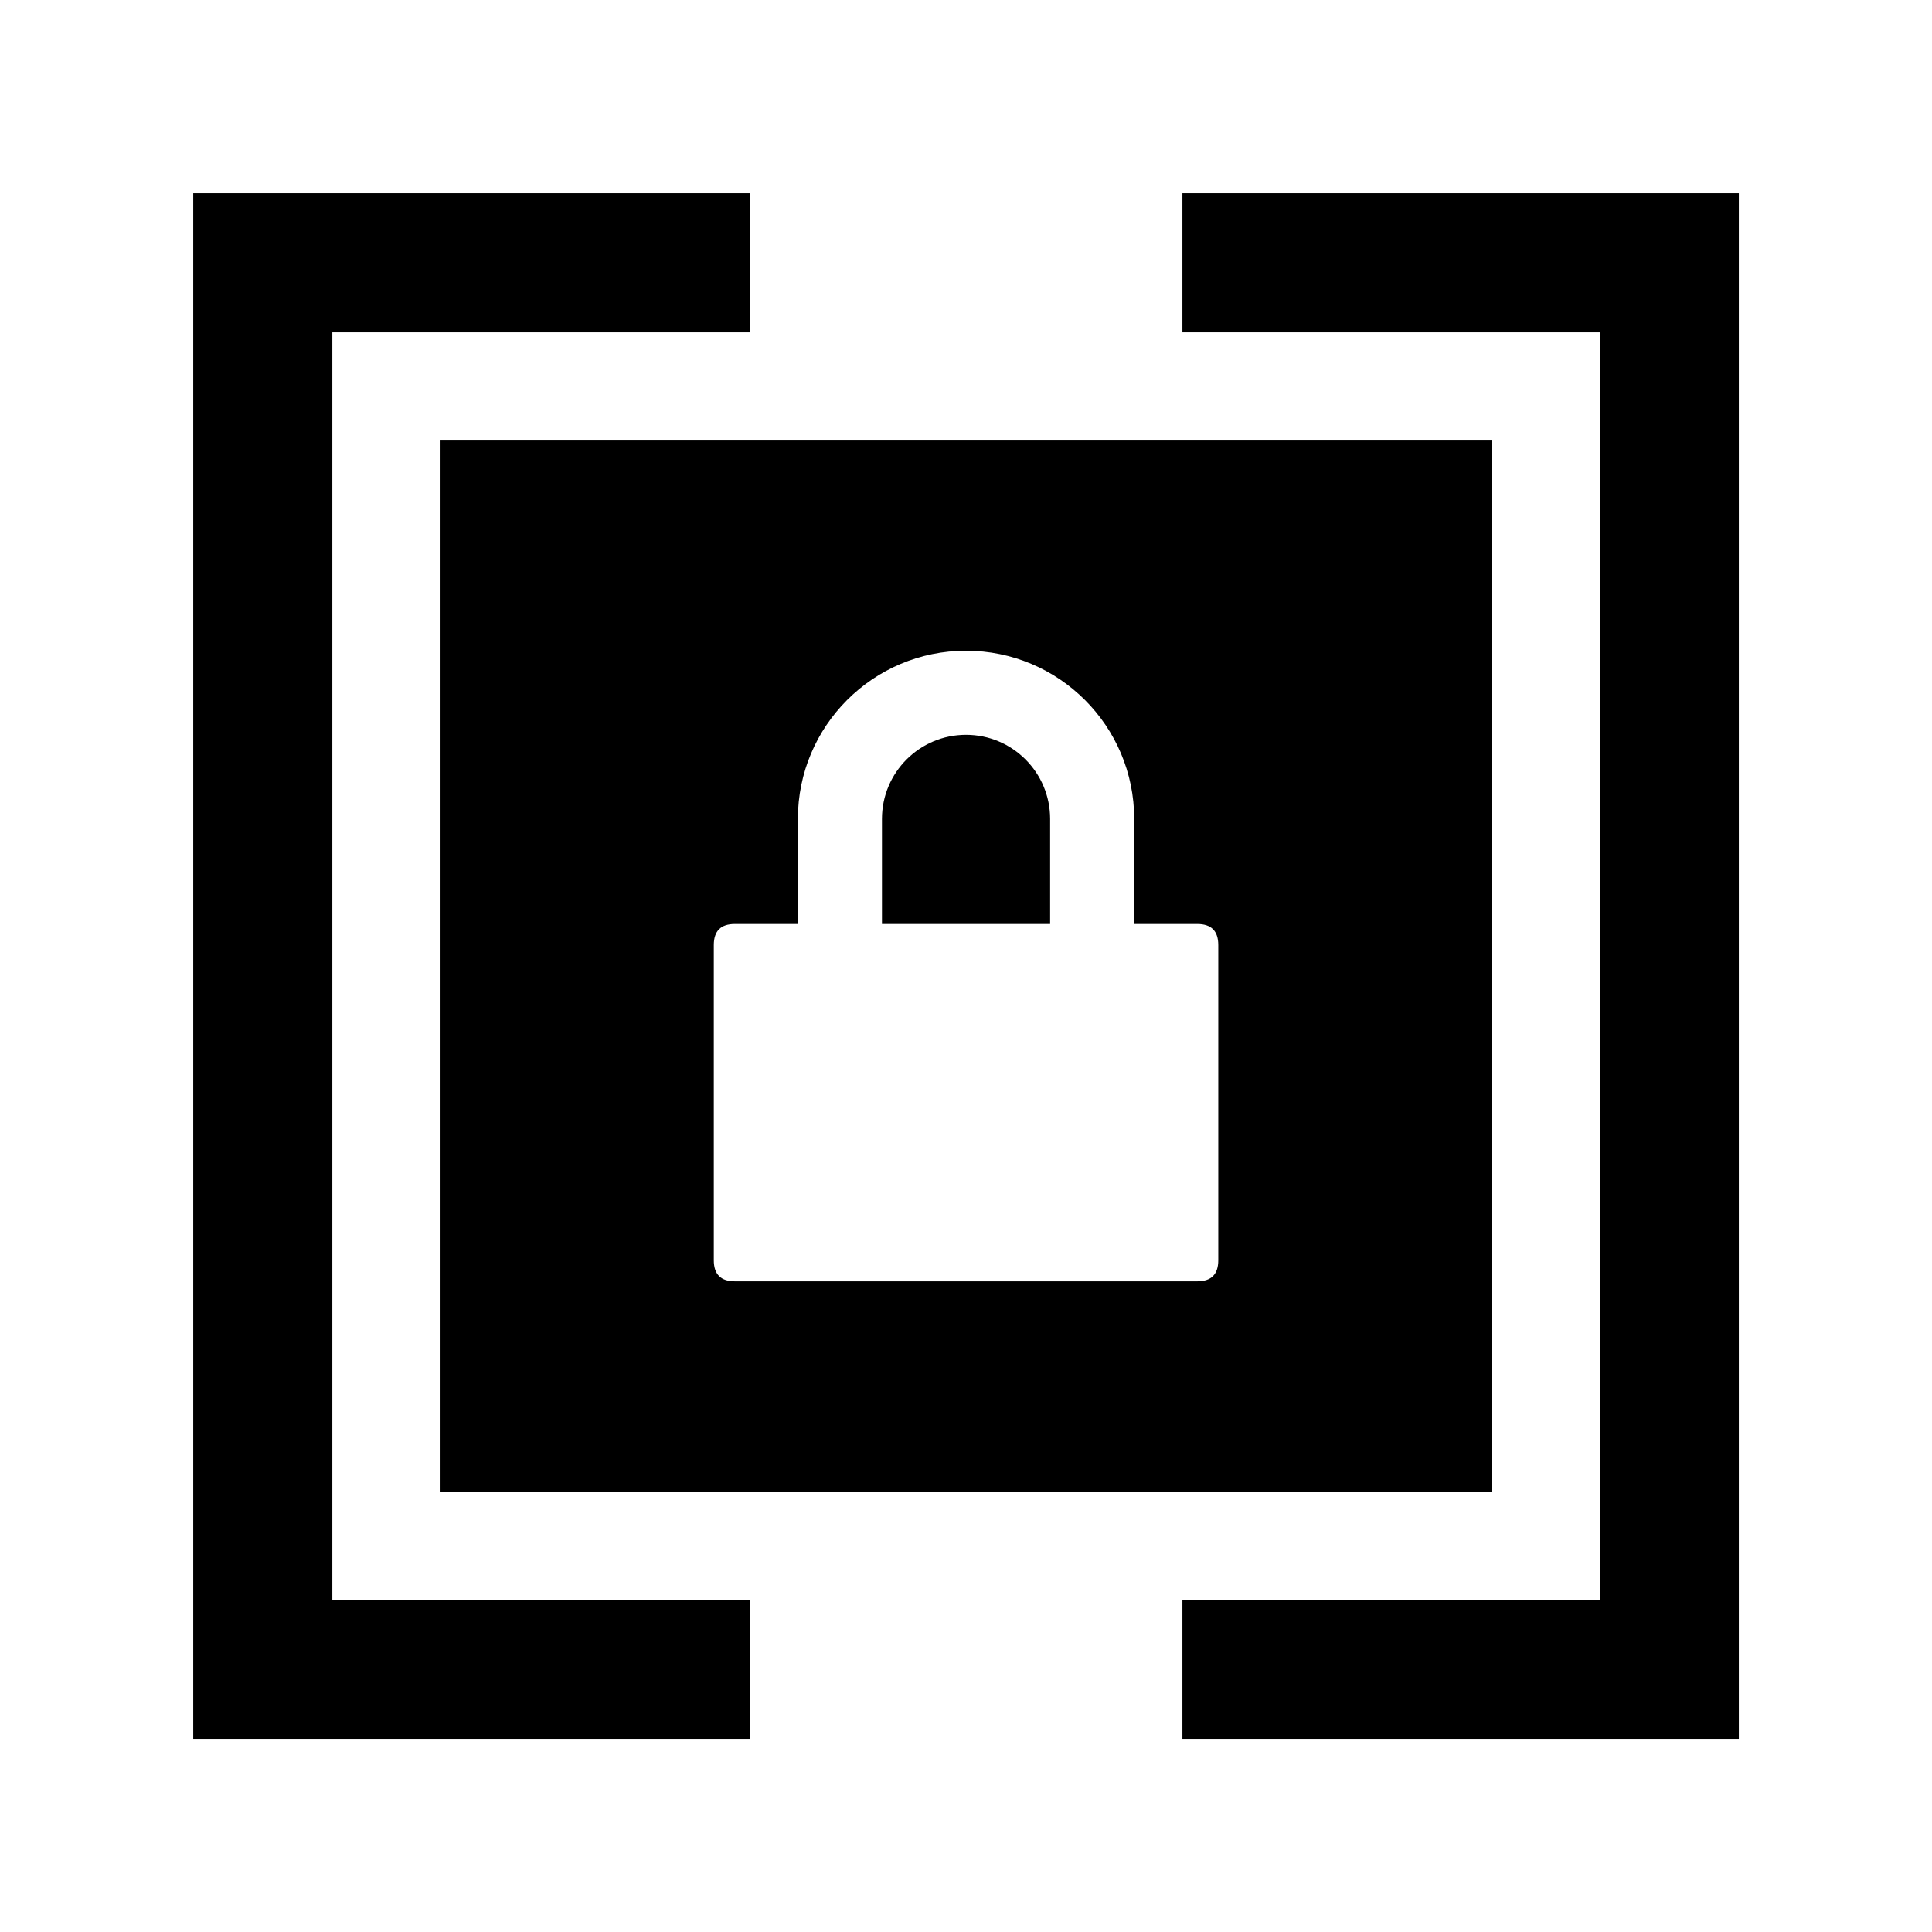
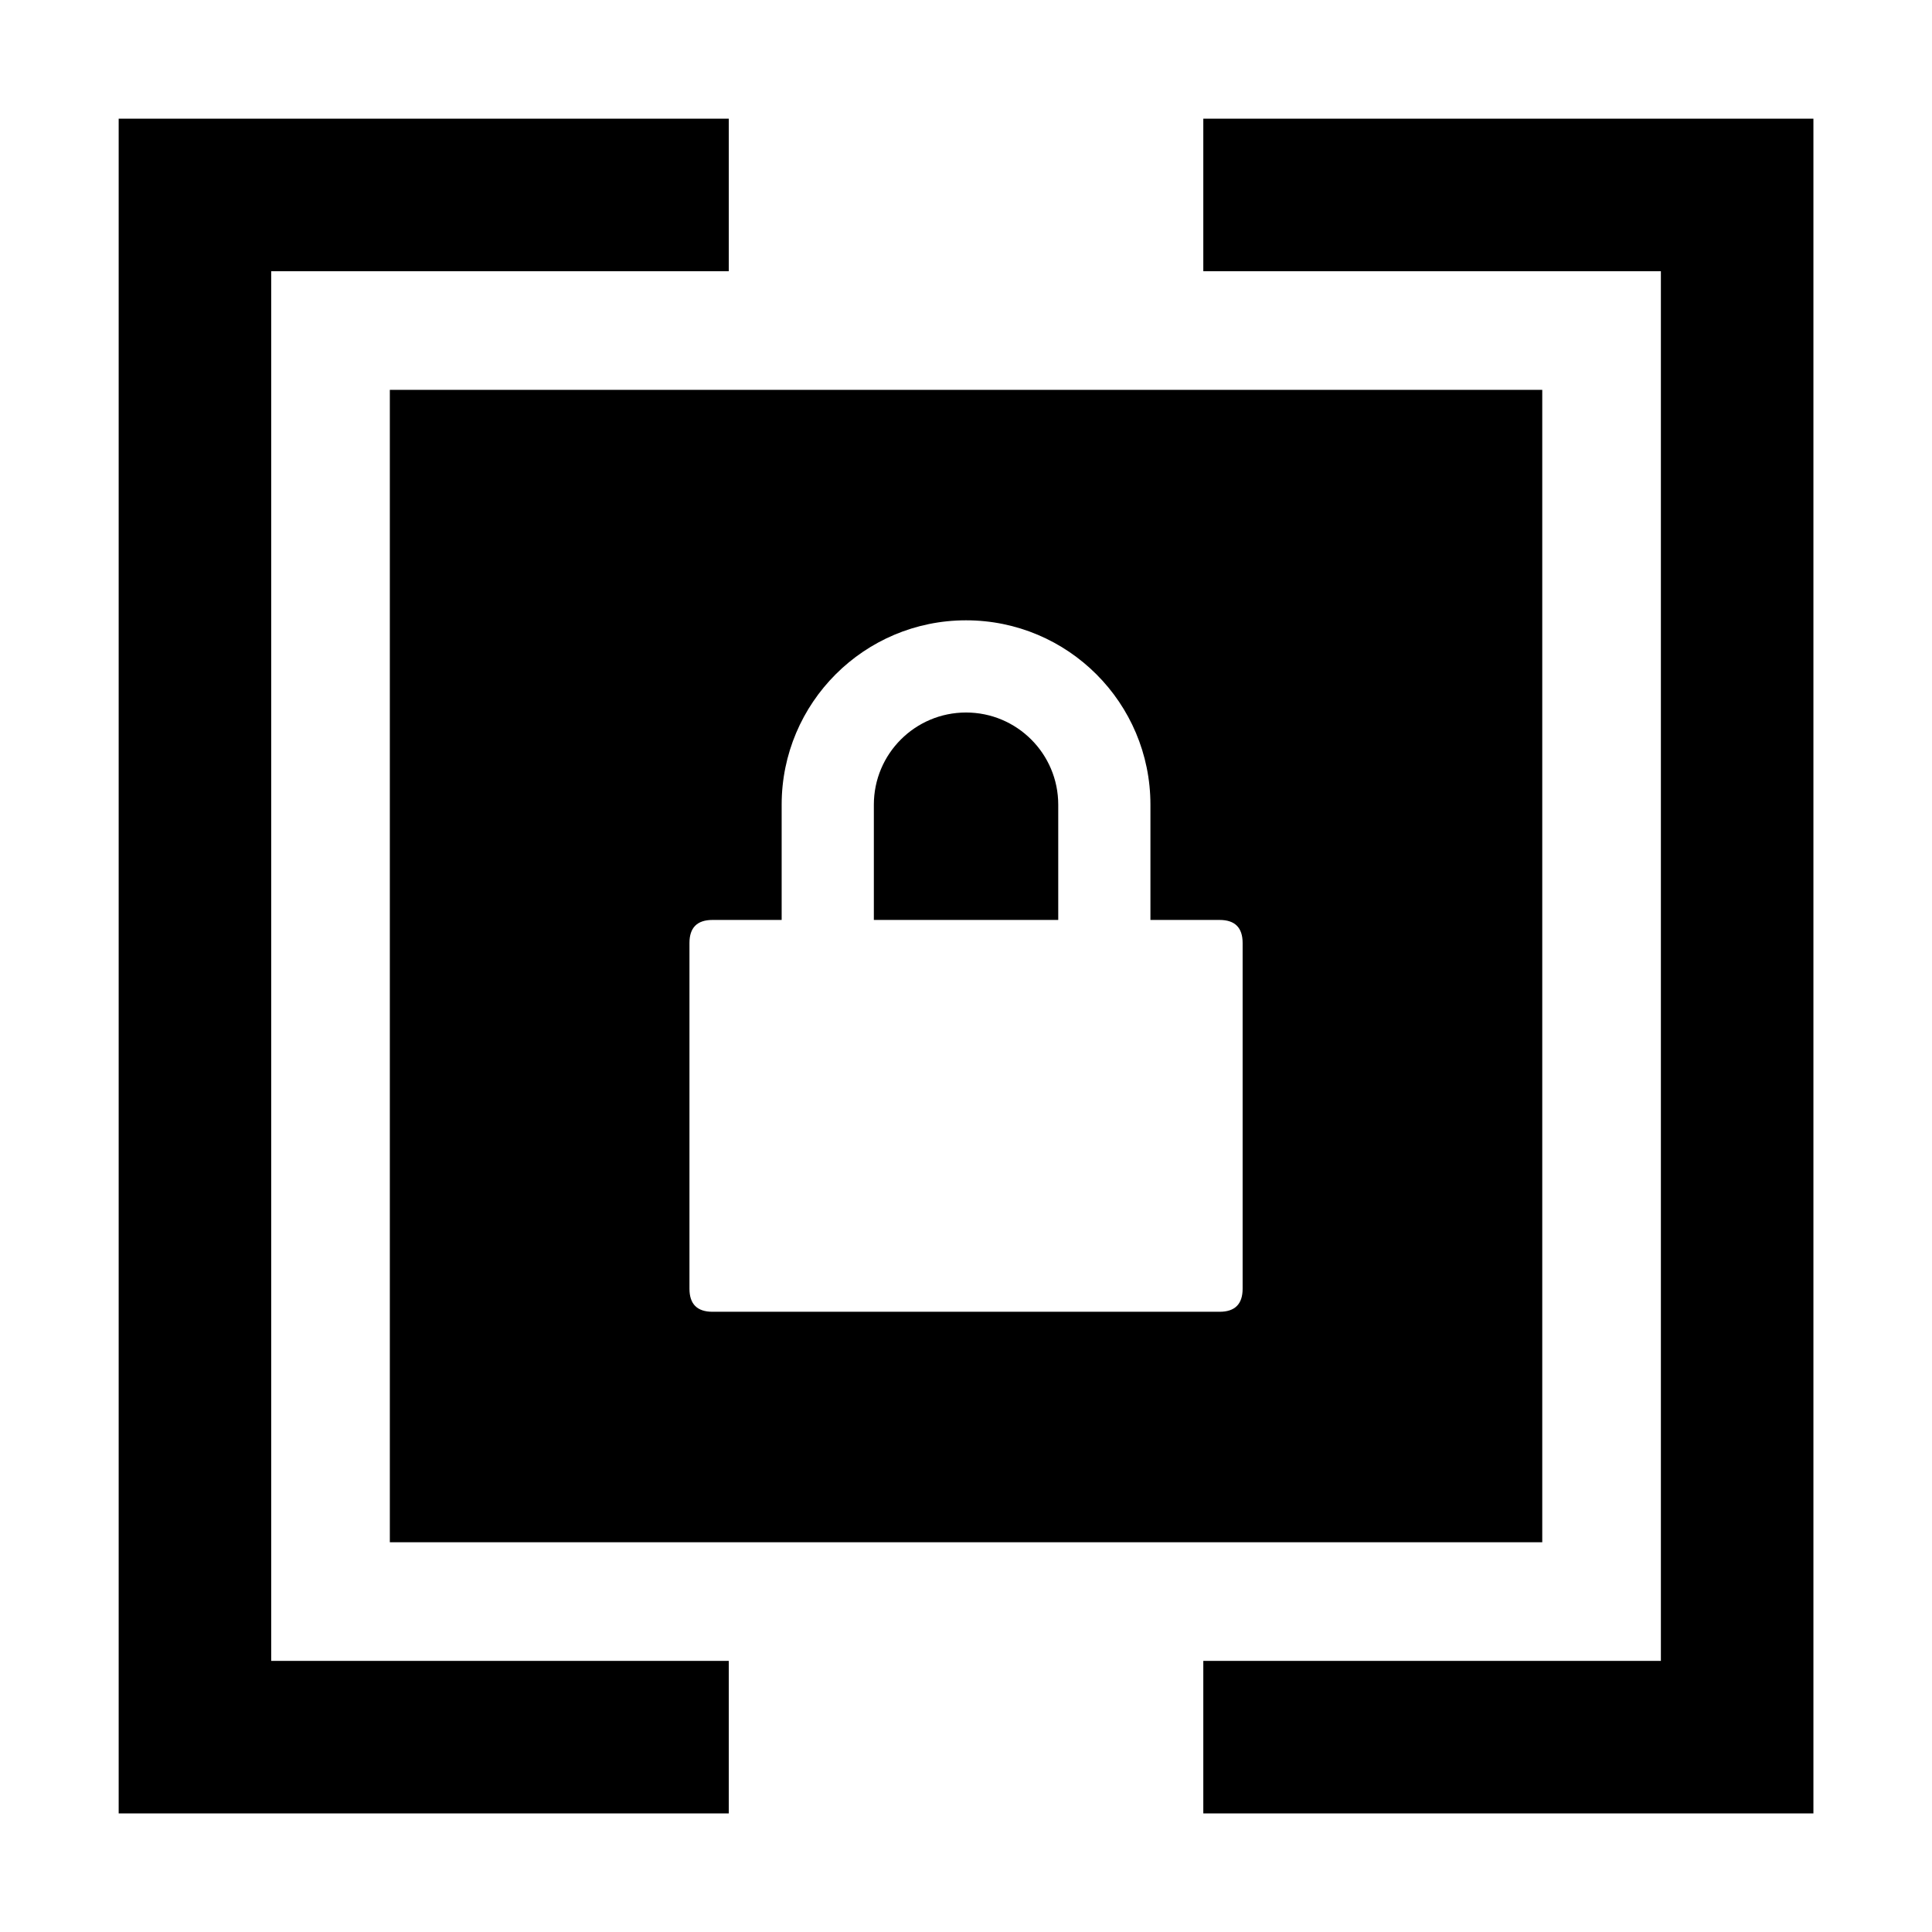
- <svg xmlns="http://www.w3.org/2000/svg" width="160" height="160" viewBox="0 0 160 160" role="img" aria-labelledby="title desc">
-   <g transform="translate(-5.33 -5.33) scale(0.3333333)">
+ <svg xmlns="http://www.w3.org/2000/svg" width="145.92" height="145.92" viewBox="0 0 145.92 145.92" role="img" aria-labelledby="title desc">
+   <g transform="translate(-12.37 -12.37) scale(0.3333333)">
    <path d="M64 64 H202.24 V98.56 H98.56 V413.44 H202.24 V448 H64 Z" fill="currentColor" fill-rule="evenodd" />
    <path d="M448 64 H309.76 V98.56 H413.44 V413.44 H309.76 V448 H448 Z" fill="currentColor" fill-rule="evenodd" />
    <path d="M125.44 125.44 H386.56 V386.56 H125.44 Z M193.331 250.778 Q193.331 245.555 198.554 245.555 H214.221 V219.443 A41.779 41.779 0 0 1 297.779 219.443 V245.555 H313.446 Q318.669 245.555 318.669 250.778 V329.114 Q318.669 334.336 313.446 334.336 H198.554 Q193.331 334.336 193.331 329.114 Z M235.11 245.555 H276.89 V219.443 A20.89 20.89 0 0 0 235.11 219.443 Z" fill="currentColor" fill-rule="evenodd" />
  </g>
</svg>
